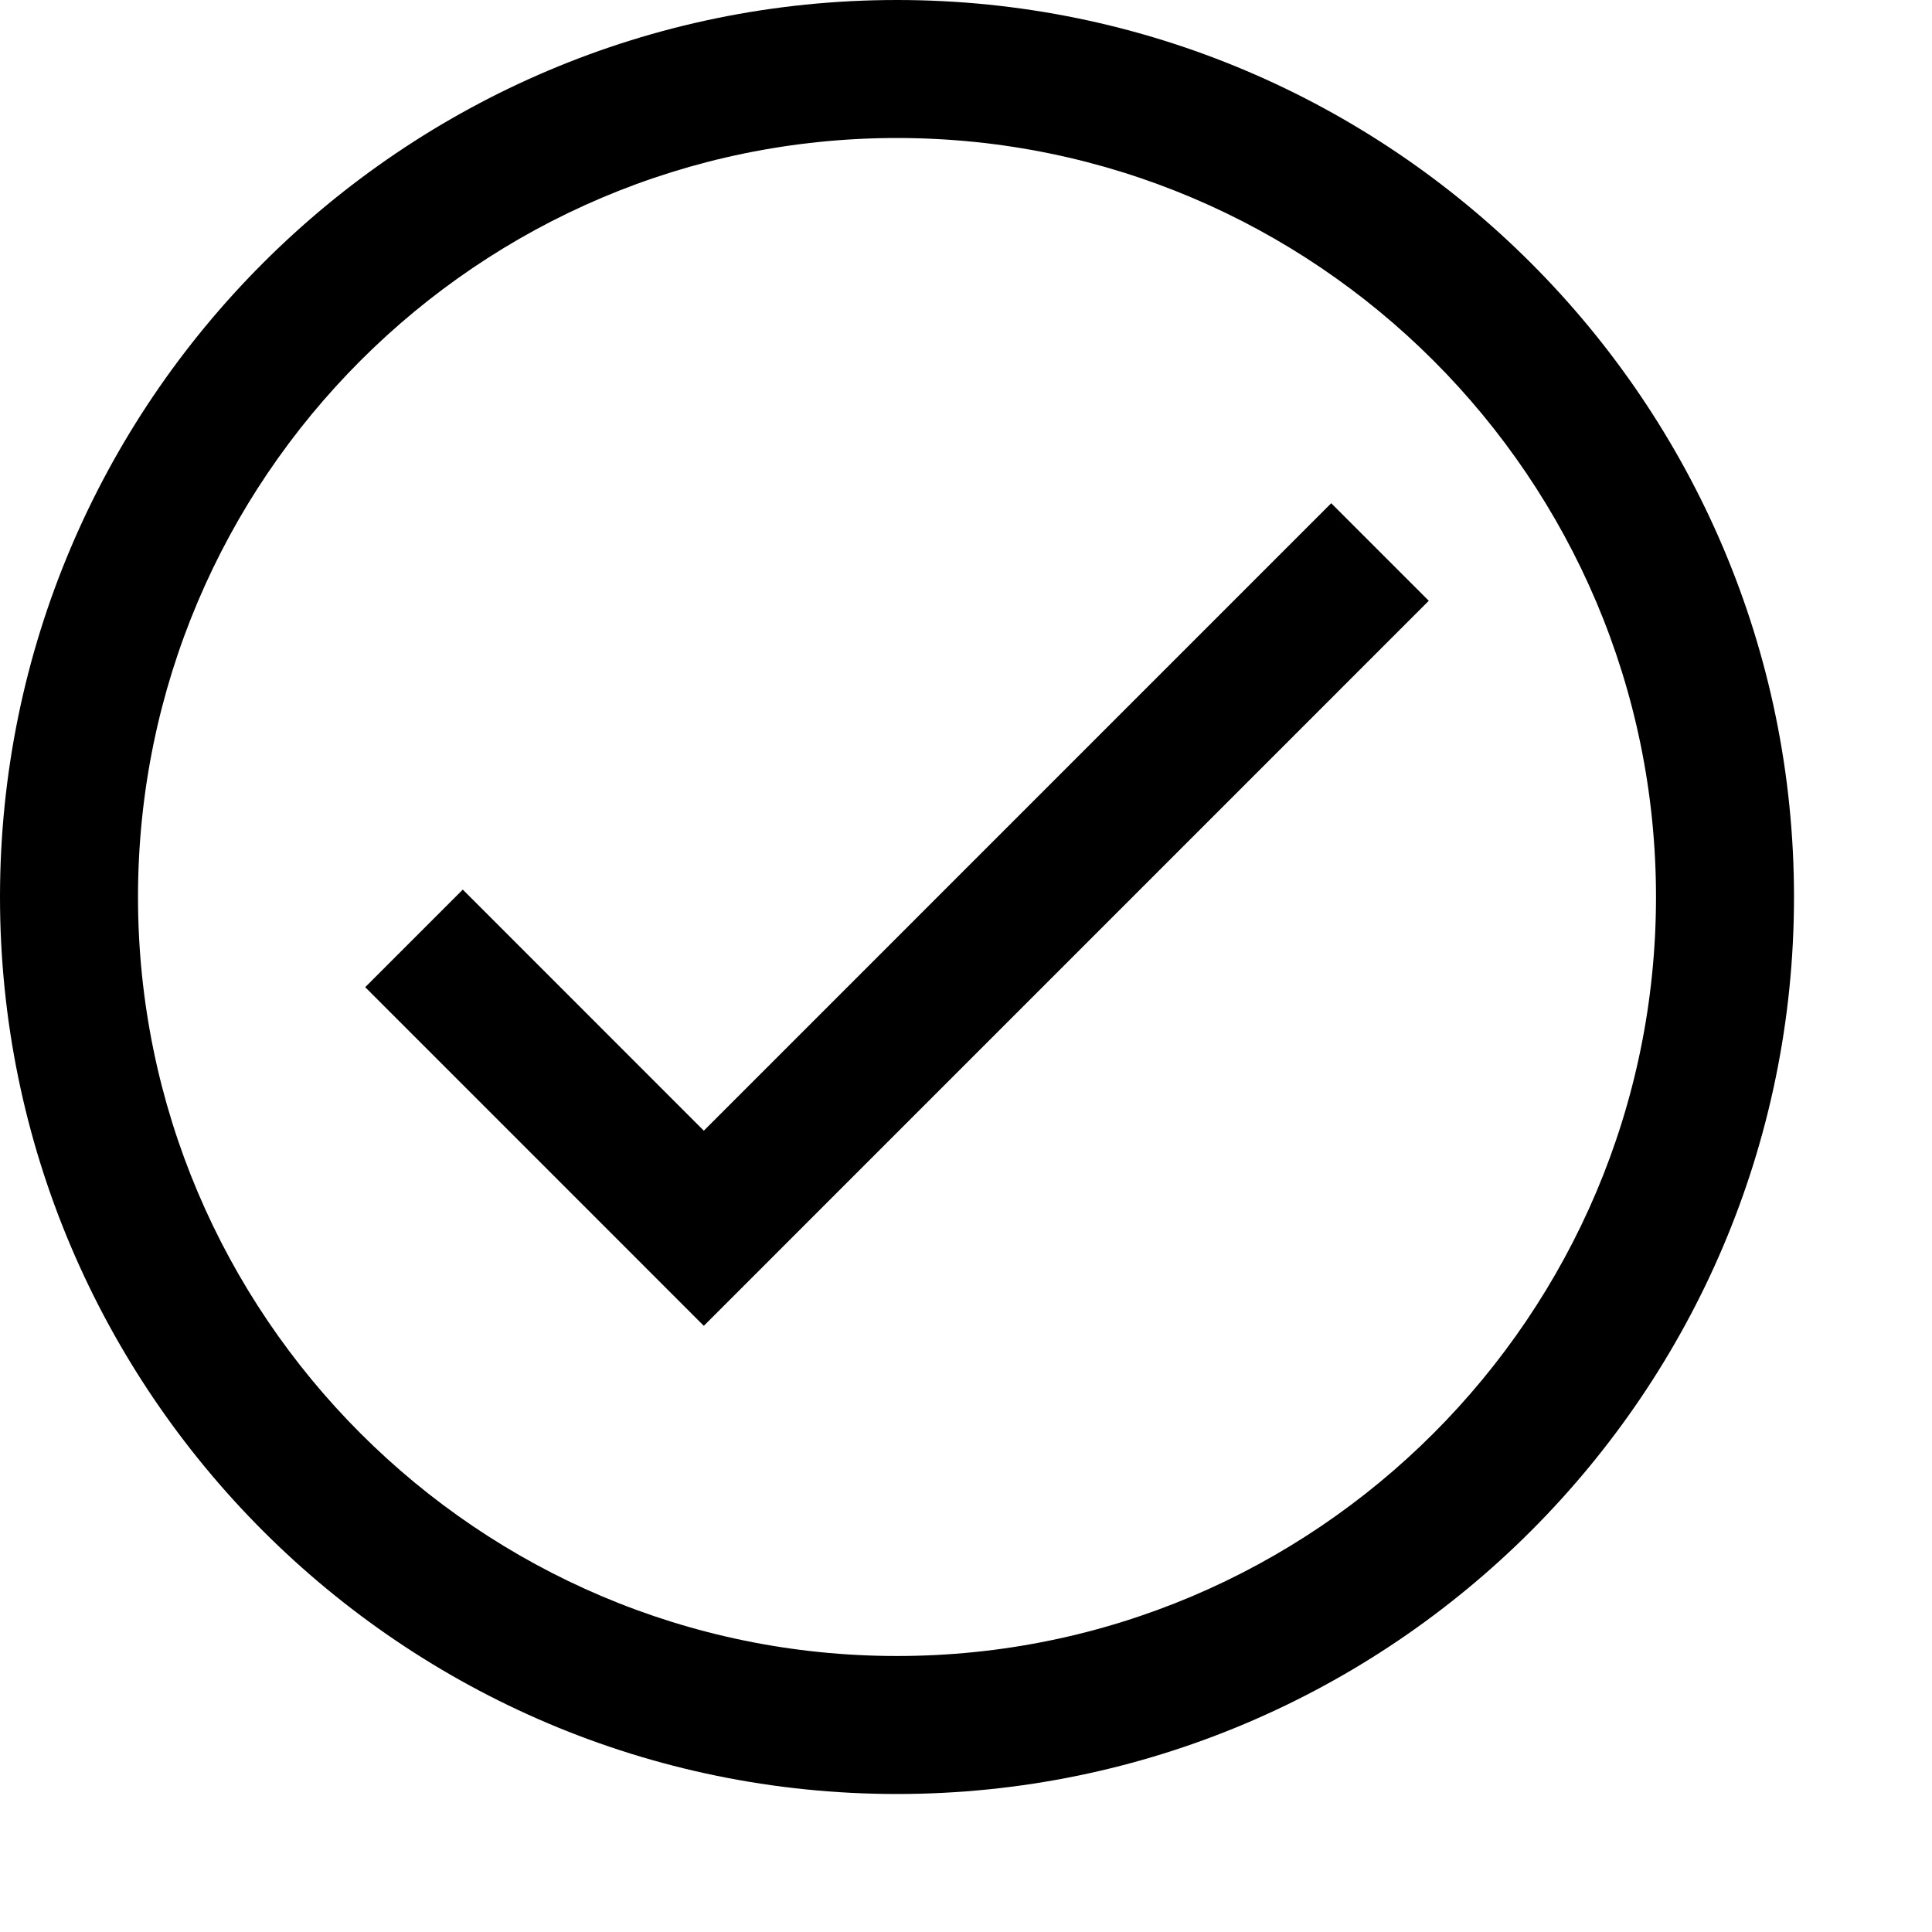
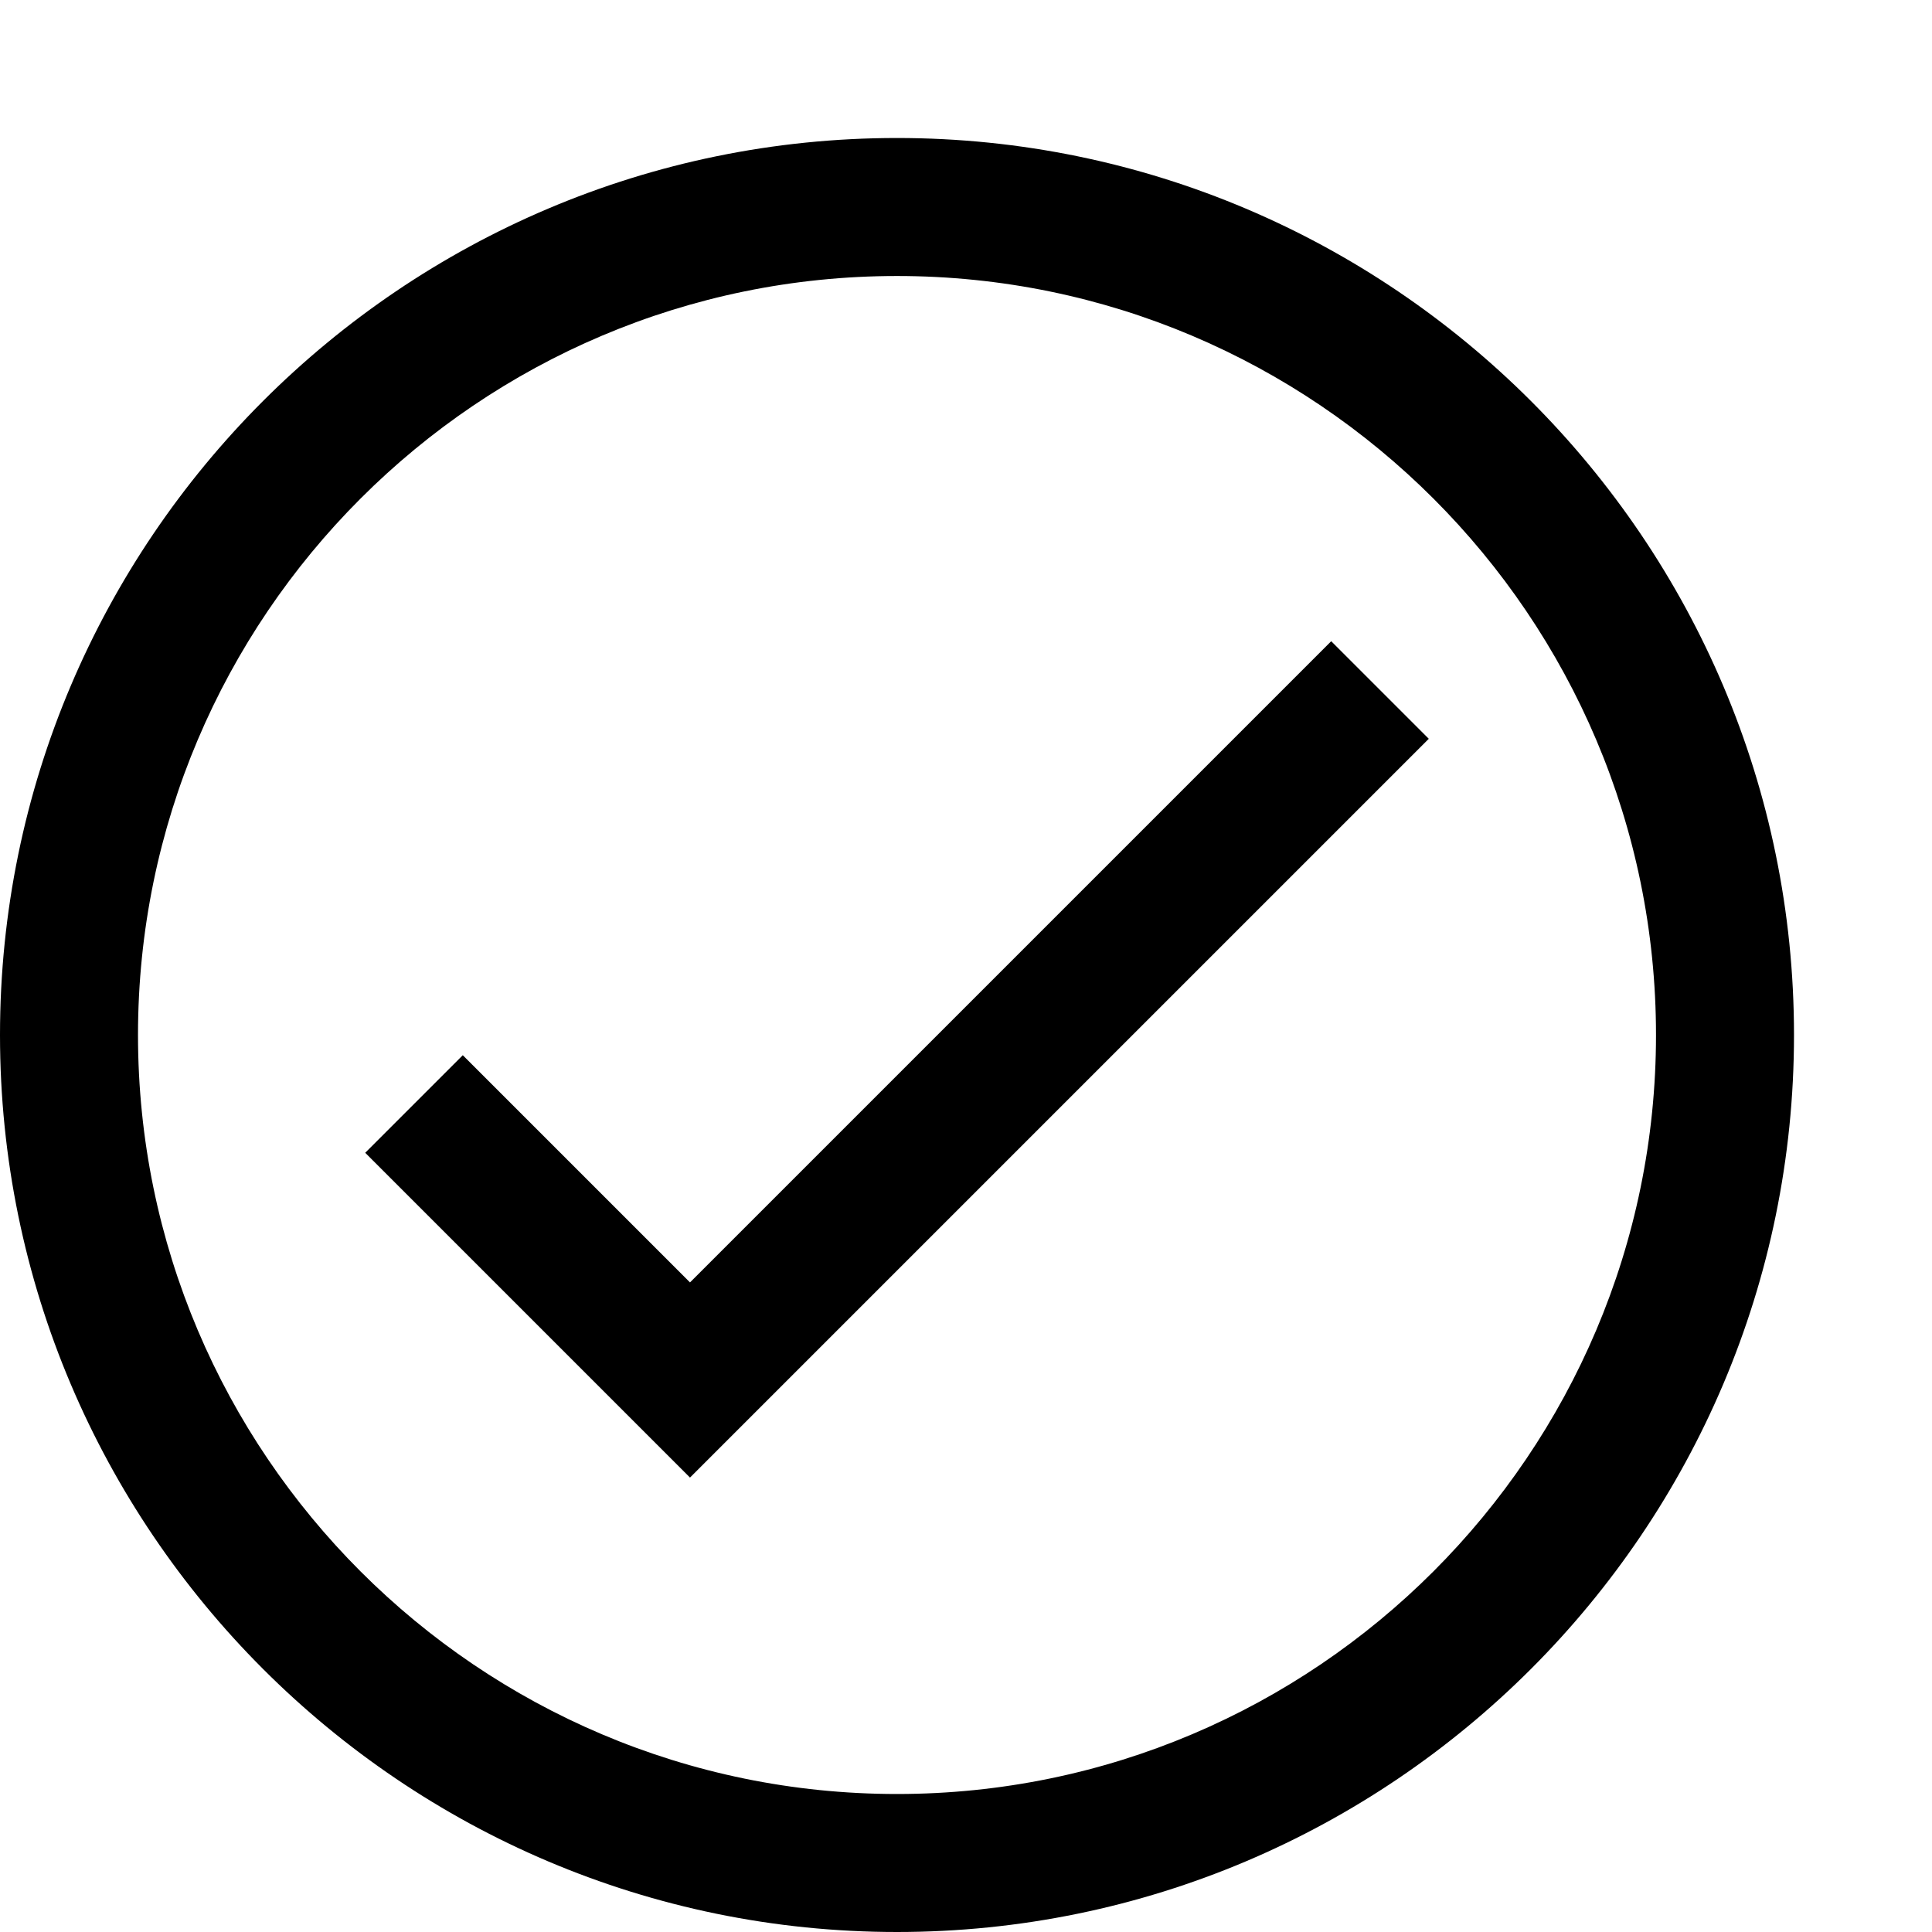
<svg xmlns="http://www.w3.org/2000/svg" viewBox="0 0 448 448" enable-background="new 0 0 448 448">
-   <path d="M163.203 307.438l-78.516-78.531 22.625-22.625 55.891 55.906 145.484-145.5 22.625 22.625-168.109 168.125zm252.797-99.438c0-114.687-93.312-208-208-208s-208 93.313-208 208 93.313 208 208 208 208-93.312 208-208zm-32 0c0 97.031-78.969 176-176 176-97.047 0-176-78.969-176-176 0-97.047 78.953-176 176-176 97.031 0 176 78.953 176 176z" />
+   <path d="M208 448c-114.687 0-208-93.312-208-208s93.313-208 208-208 208 93.313 208 208-93.312 208-208 208zm0-384c-97.047 0-176 78.953-176 176 0 97.031 78.953 176 176 176 97.031 0 176-78.969 176-176 0-97.047-78.969-176-176-176zm123.313 107.313l-22.625-22.625-148.688 148.687-52.688-52.688-22.625 22.625 75.313 75.313 171.313-171.312z" />
</svg>
